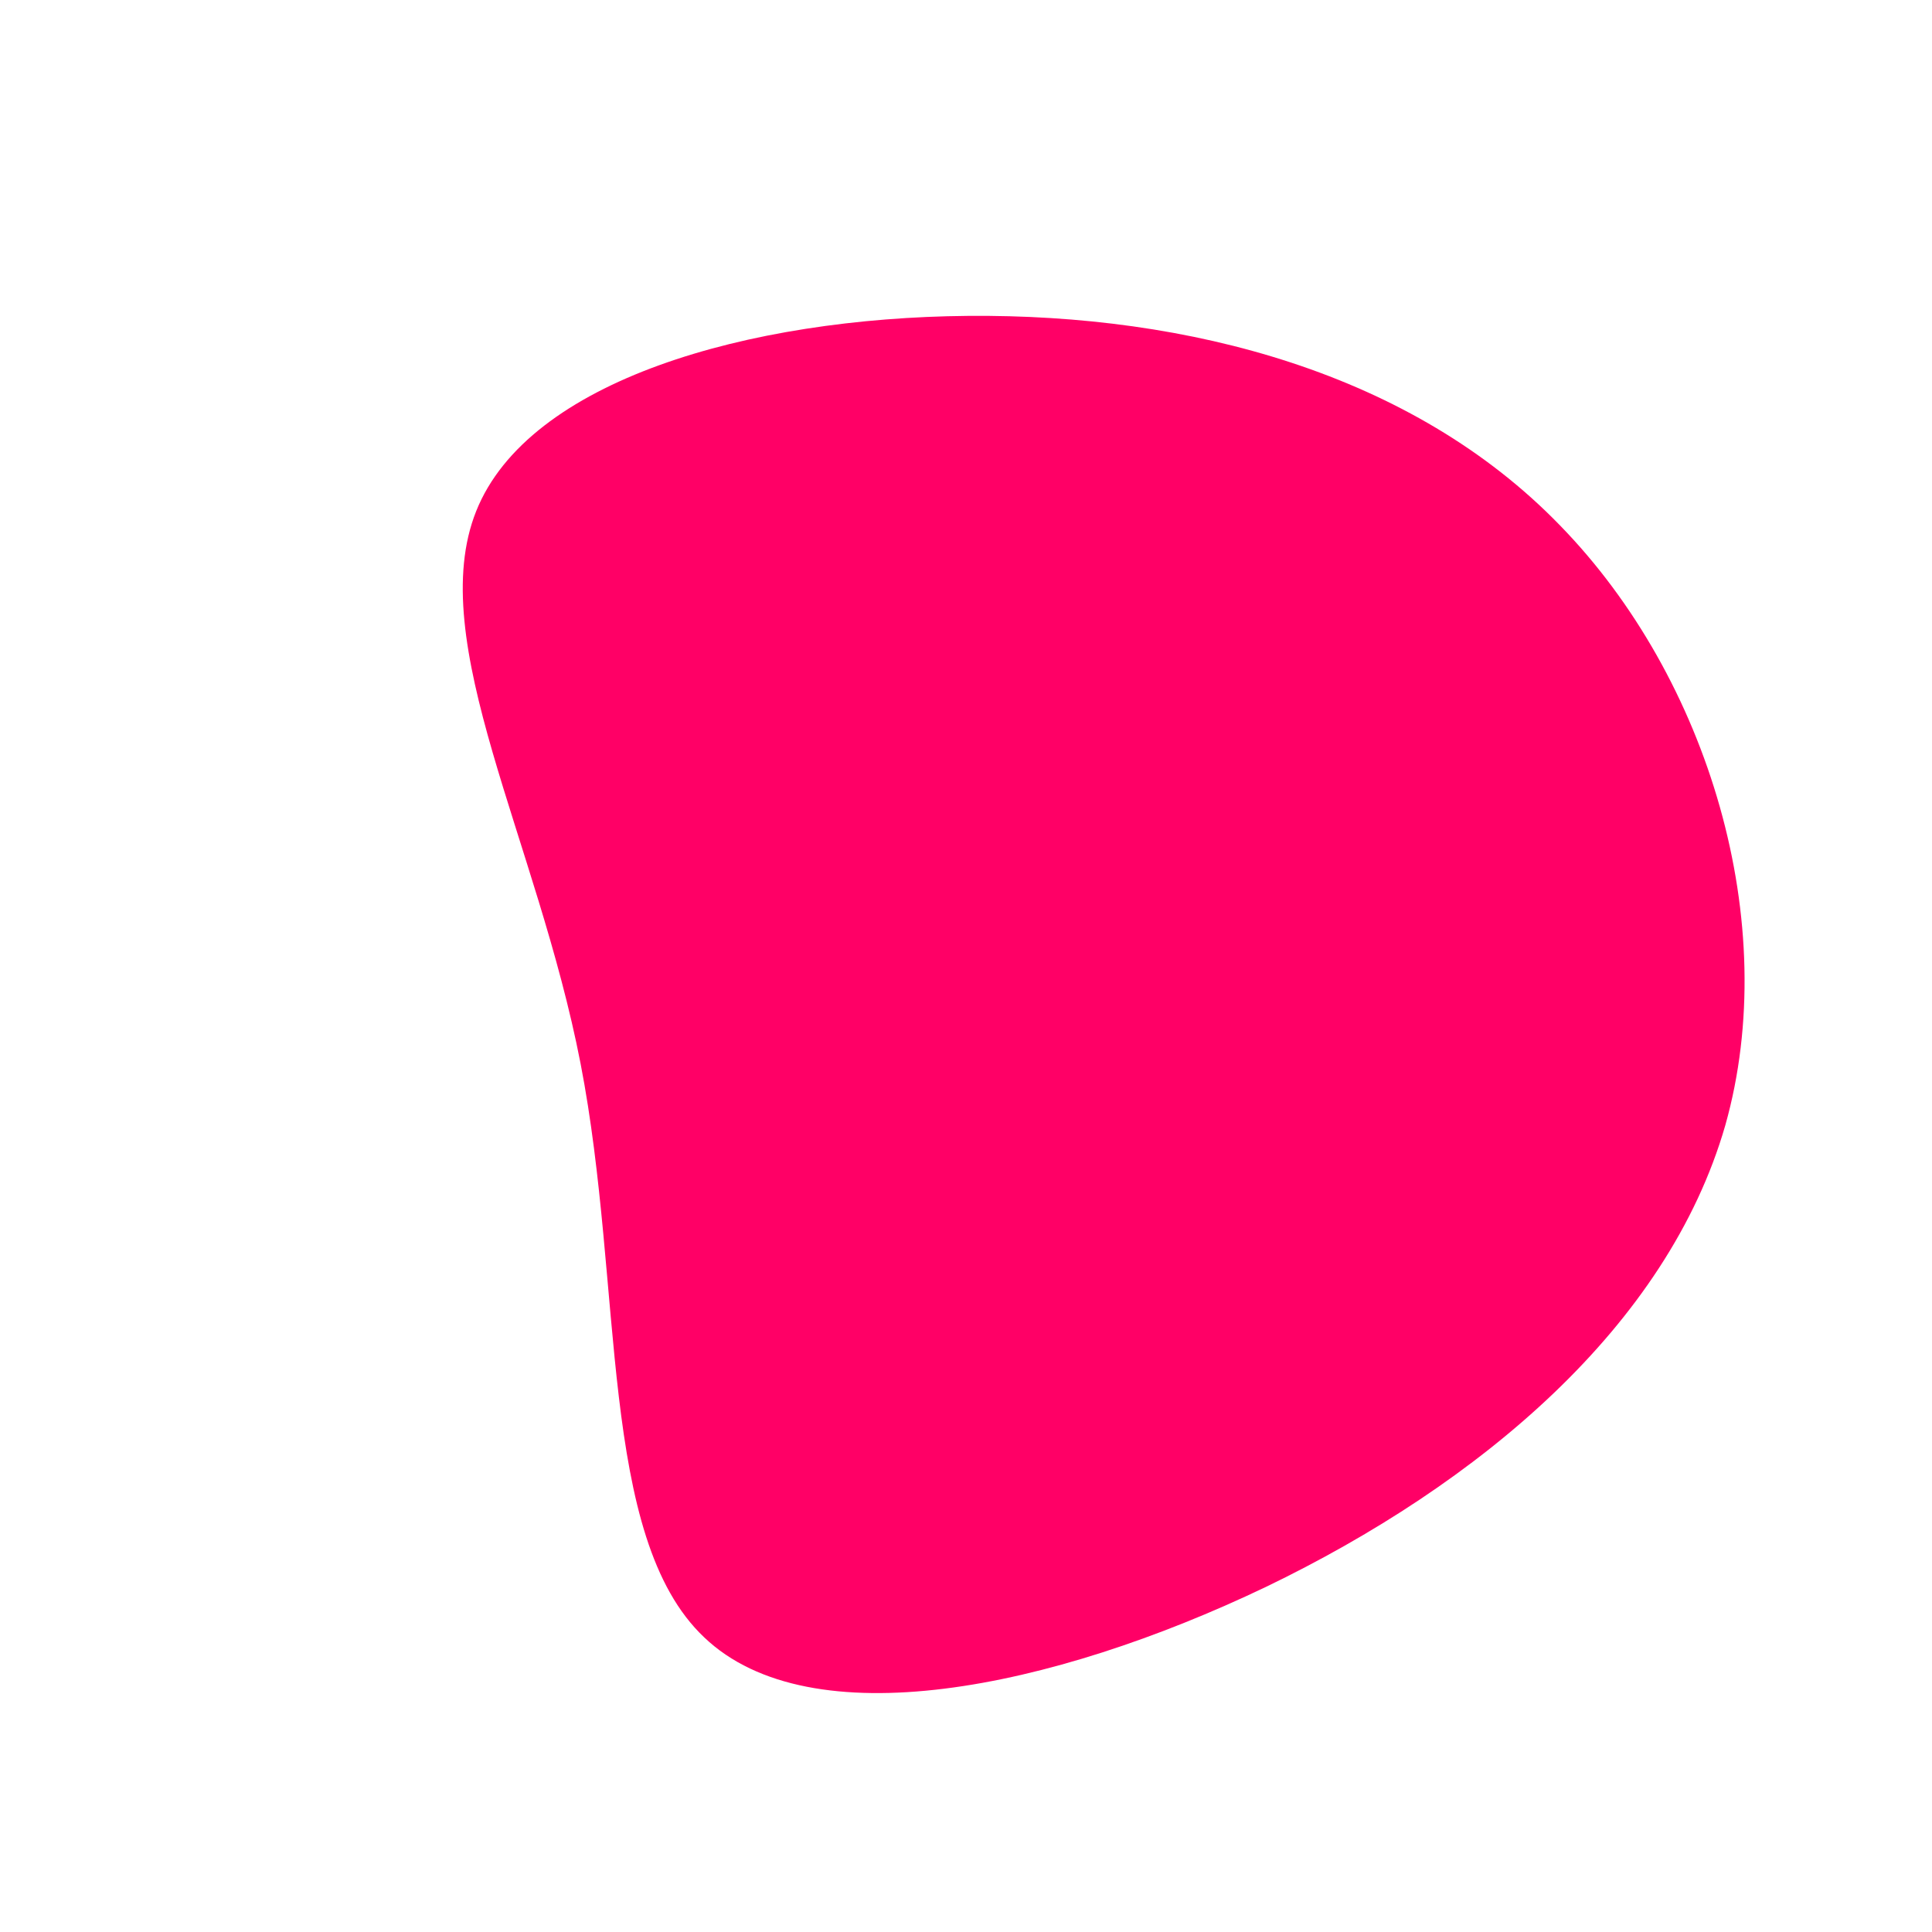
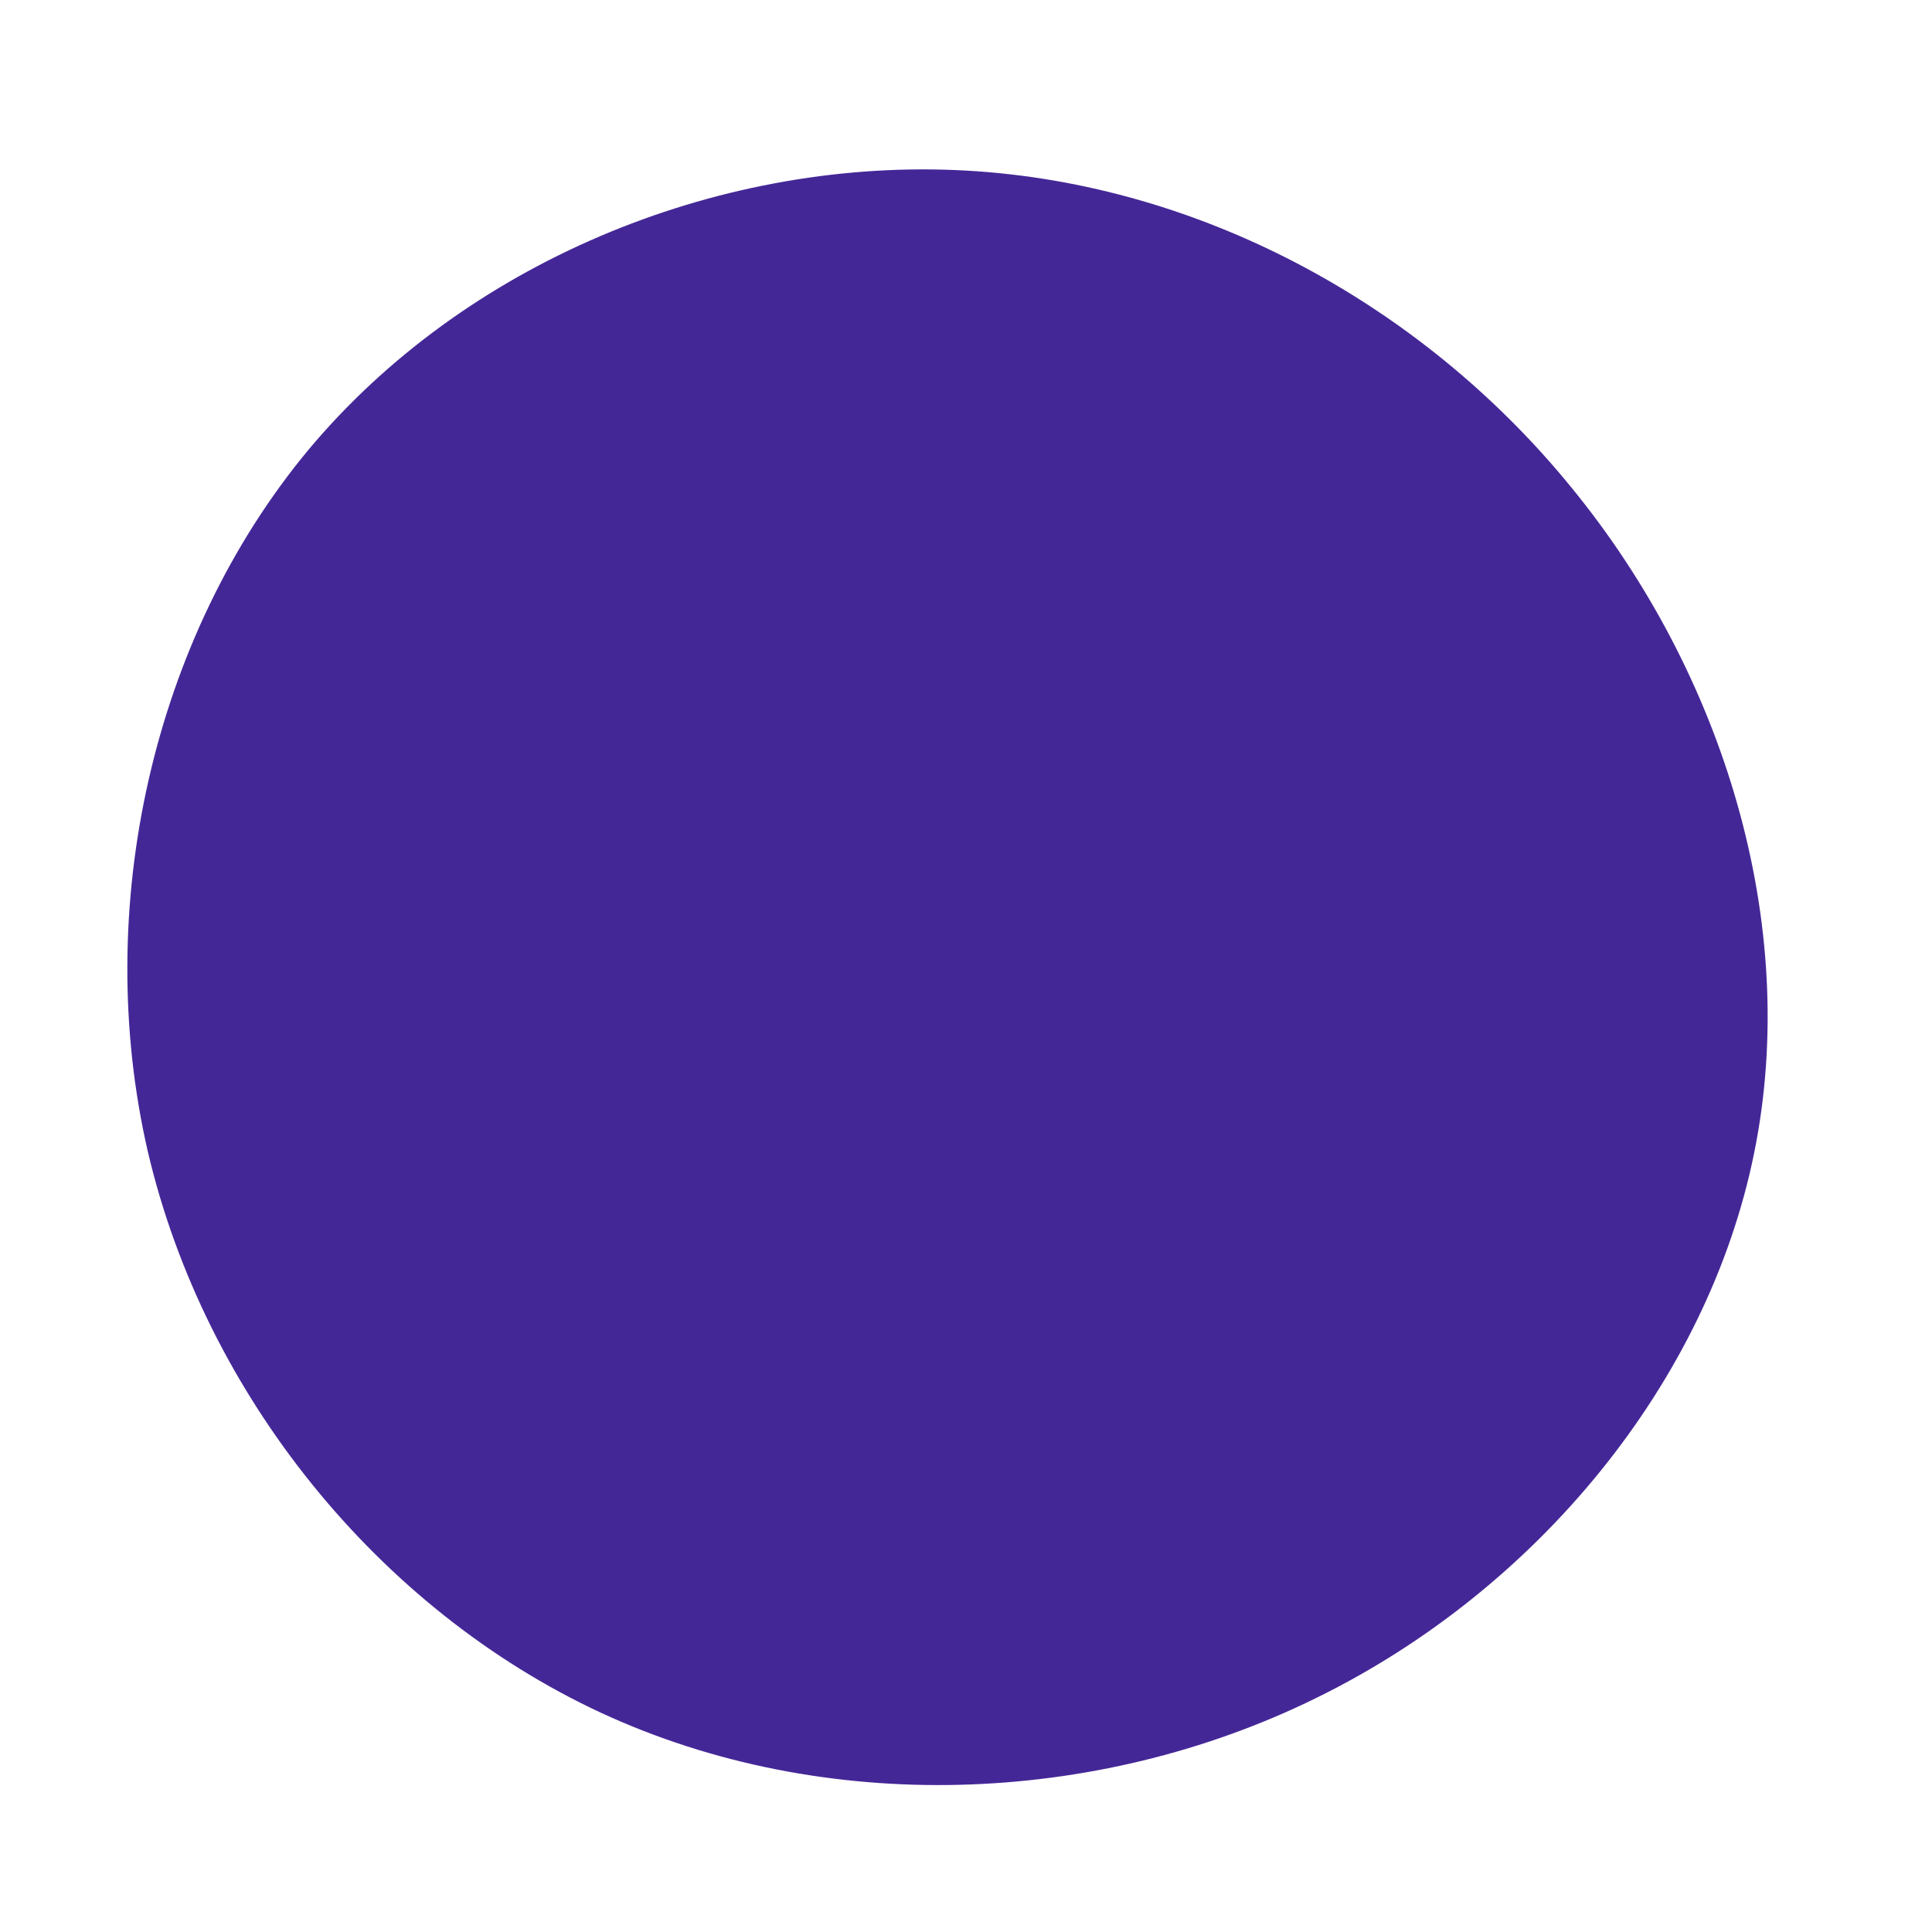
<svg xmlns="http://www.w3.org/2000/svg" viewBox="0 0 200 200">
-   <path fill="#FF0066" d="M61.5,-45.6C76.9,-29.8,84.5,-4.4,78.6,16.5C72.6,37.3,53.2,53.6,31,64.3C8.8,74.9,-16.1,80,-27.1,69.5C-38.1,59.1,-35.4,33.3,-39.9,10.1C-44.4,-13.1,-56.1,-33.6,-50.7,-47.1C-45.3,-60.6,-22.6,-67.1,0.2,-67.3C23.1,-67.5,46.2,-61.4,61.5,-45.6Z" transform="translate(100 100)" />
+   <path fill="#442797" d="M62.7,-49.5C78.4,-30.3,86.4,-4.4,81.6,19.3C76.8,43.1,59.1,64.6,36.2,75.8C13.4,87,-14.7,88,-37.8,77.3C-60.8,66.6,-78.8,44.4,-84.7,19.2C-90.5,-6,-84.2,-34,-68.1,-53.4C-51.9,-72.8,-26,-83.4,-1.2,-82.4C23.5,-81.4,47,-68.8,62.7,-49.5Z" transform="translate(100 100)" />
</svg>
